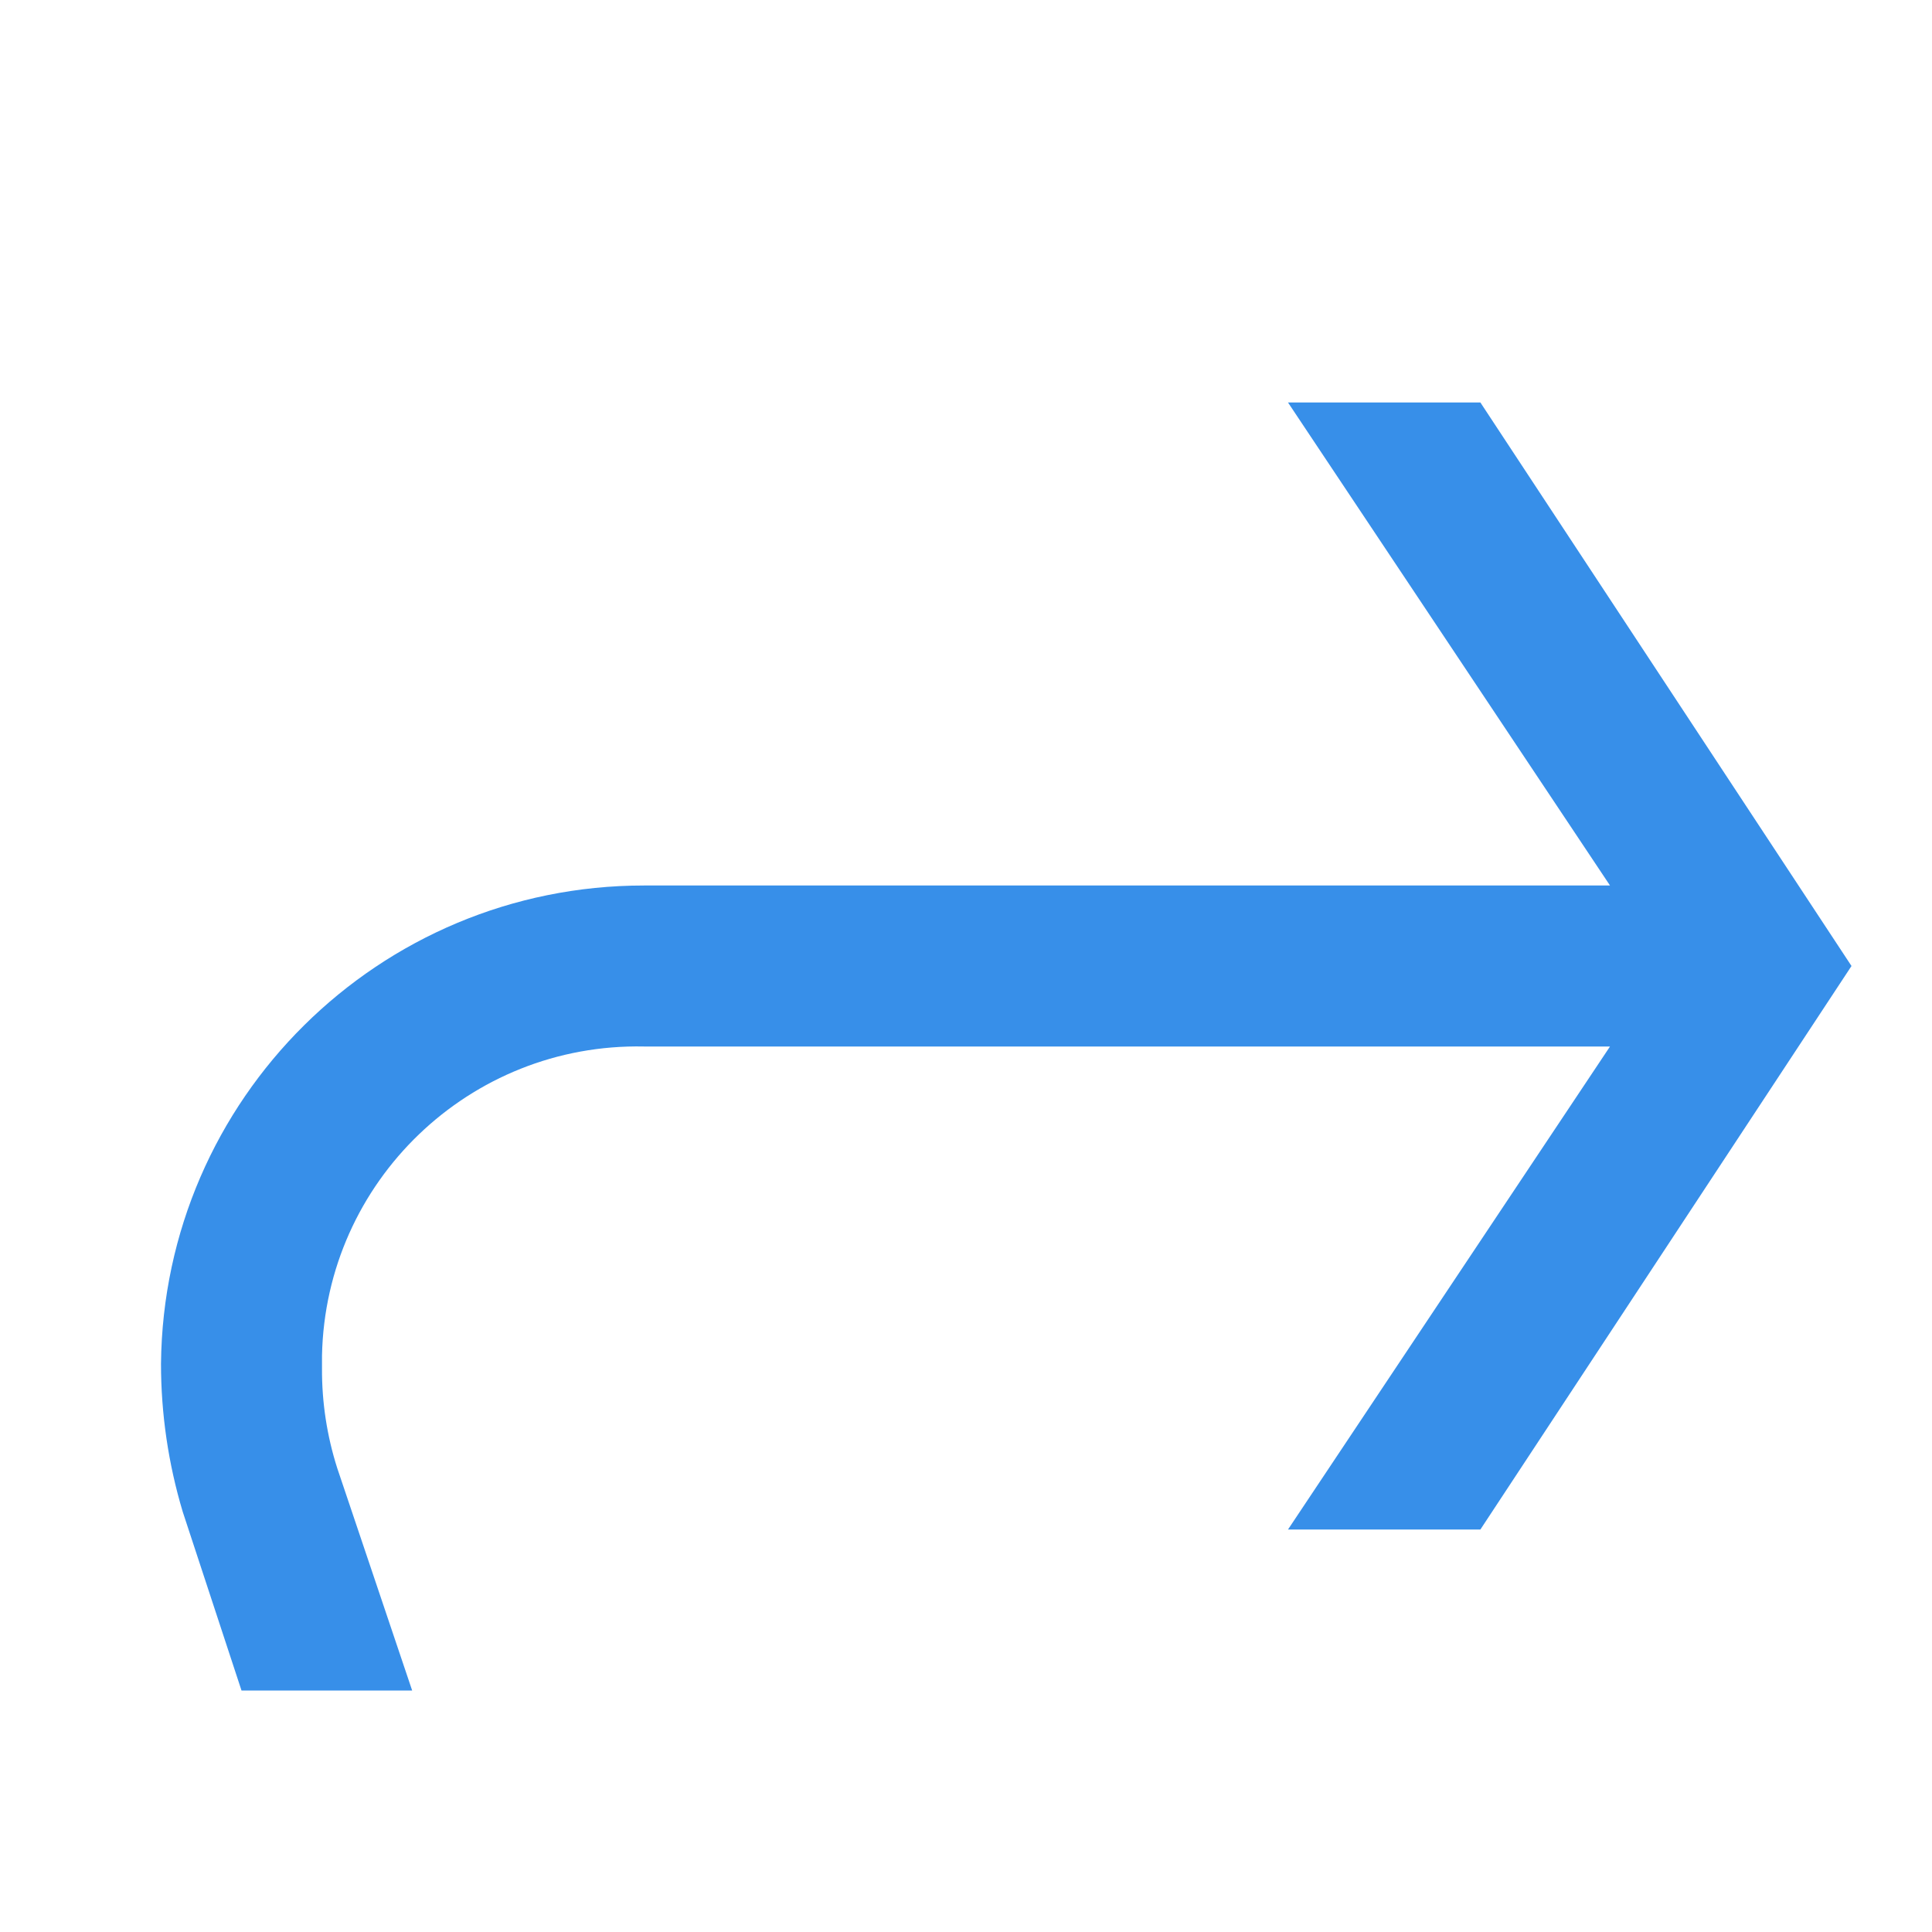
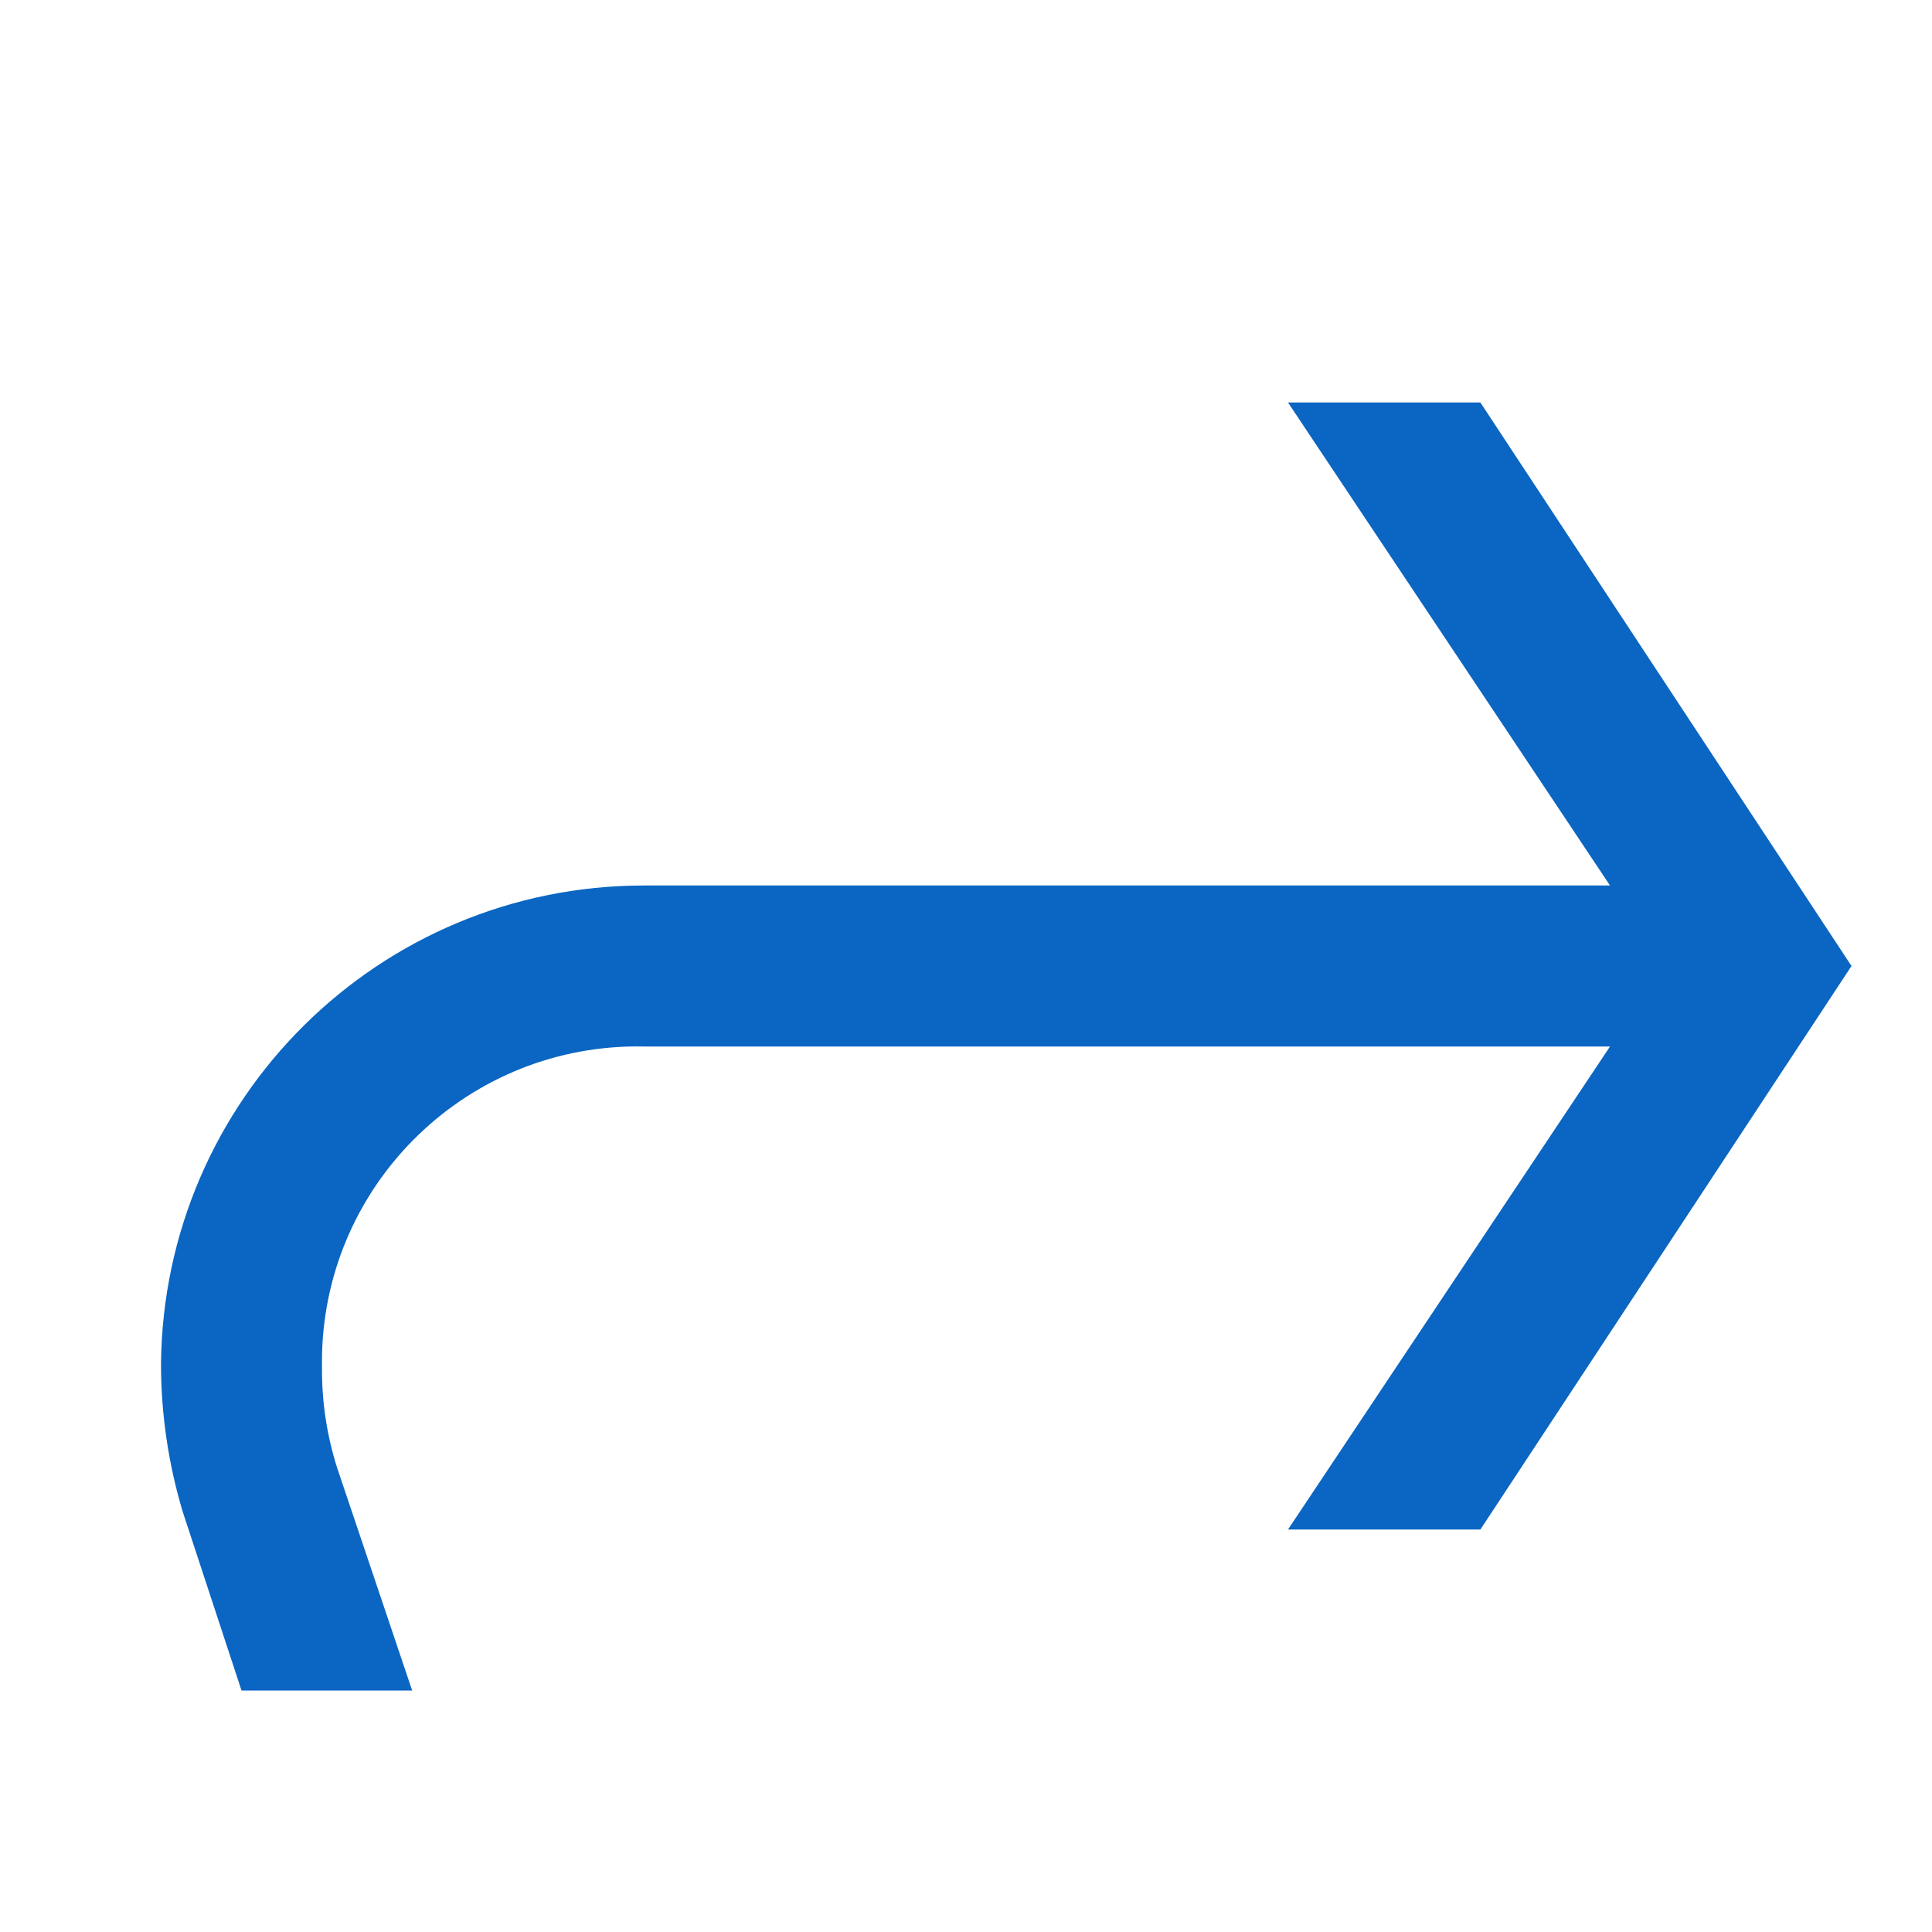
- <svg xmlns="http://www.w3.org/2000/svg" viewBox="0 0 24 24" fill="#378FE9" width="24" height="24">
+ <svg xmlns="http://www.w3.org/2000/svg" viewBox="0 0 24 24" fill="#0a66c2" width="24" height="24">
  <path d="M23 12l-4.61 7H16l4-6H8a3.92 3.92 0 00-4 3.84V17a4 4 0 00.19 1.24L5.12 21H3l-.73-2.22A6.4 6.4 0 012 16.94 6 6 0 018 11h12l-4-6h2.39z" />
</svg>
